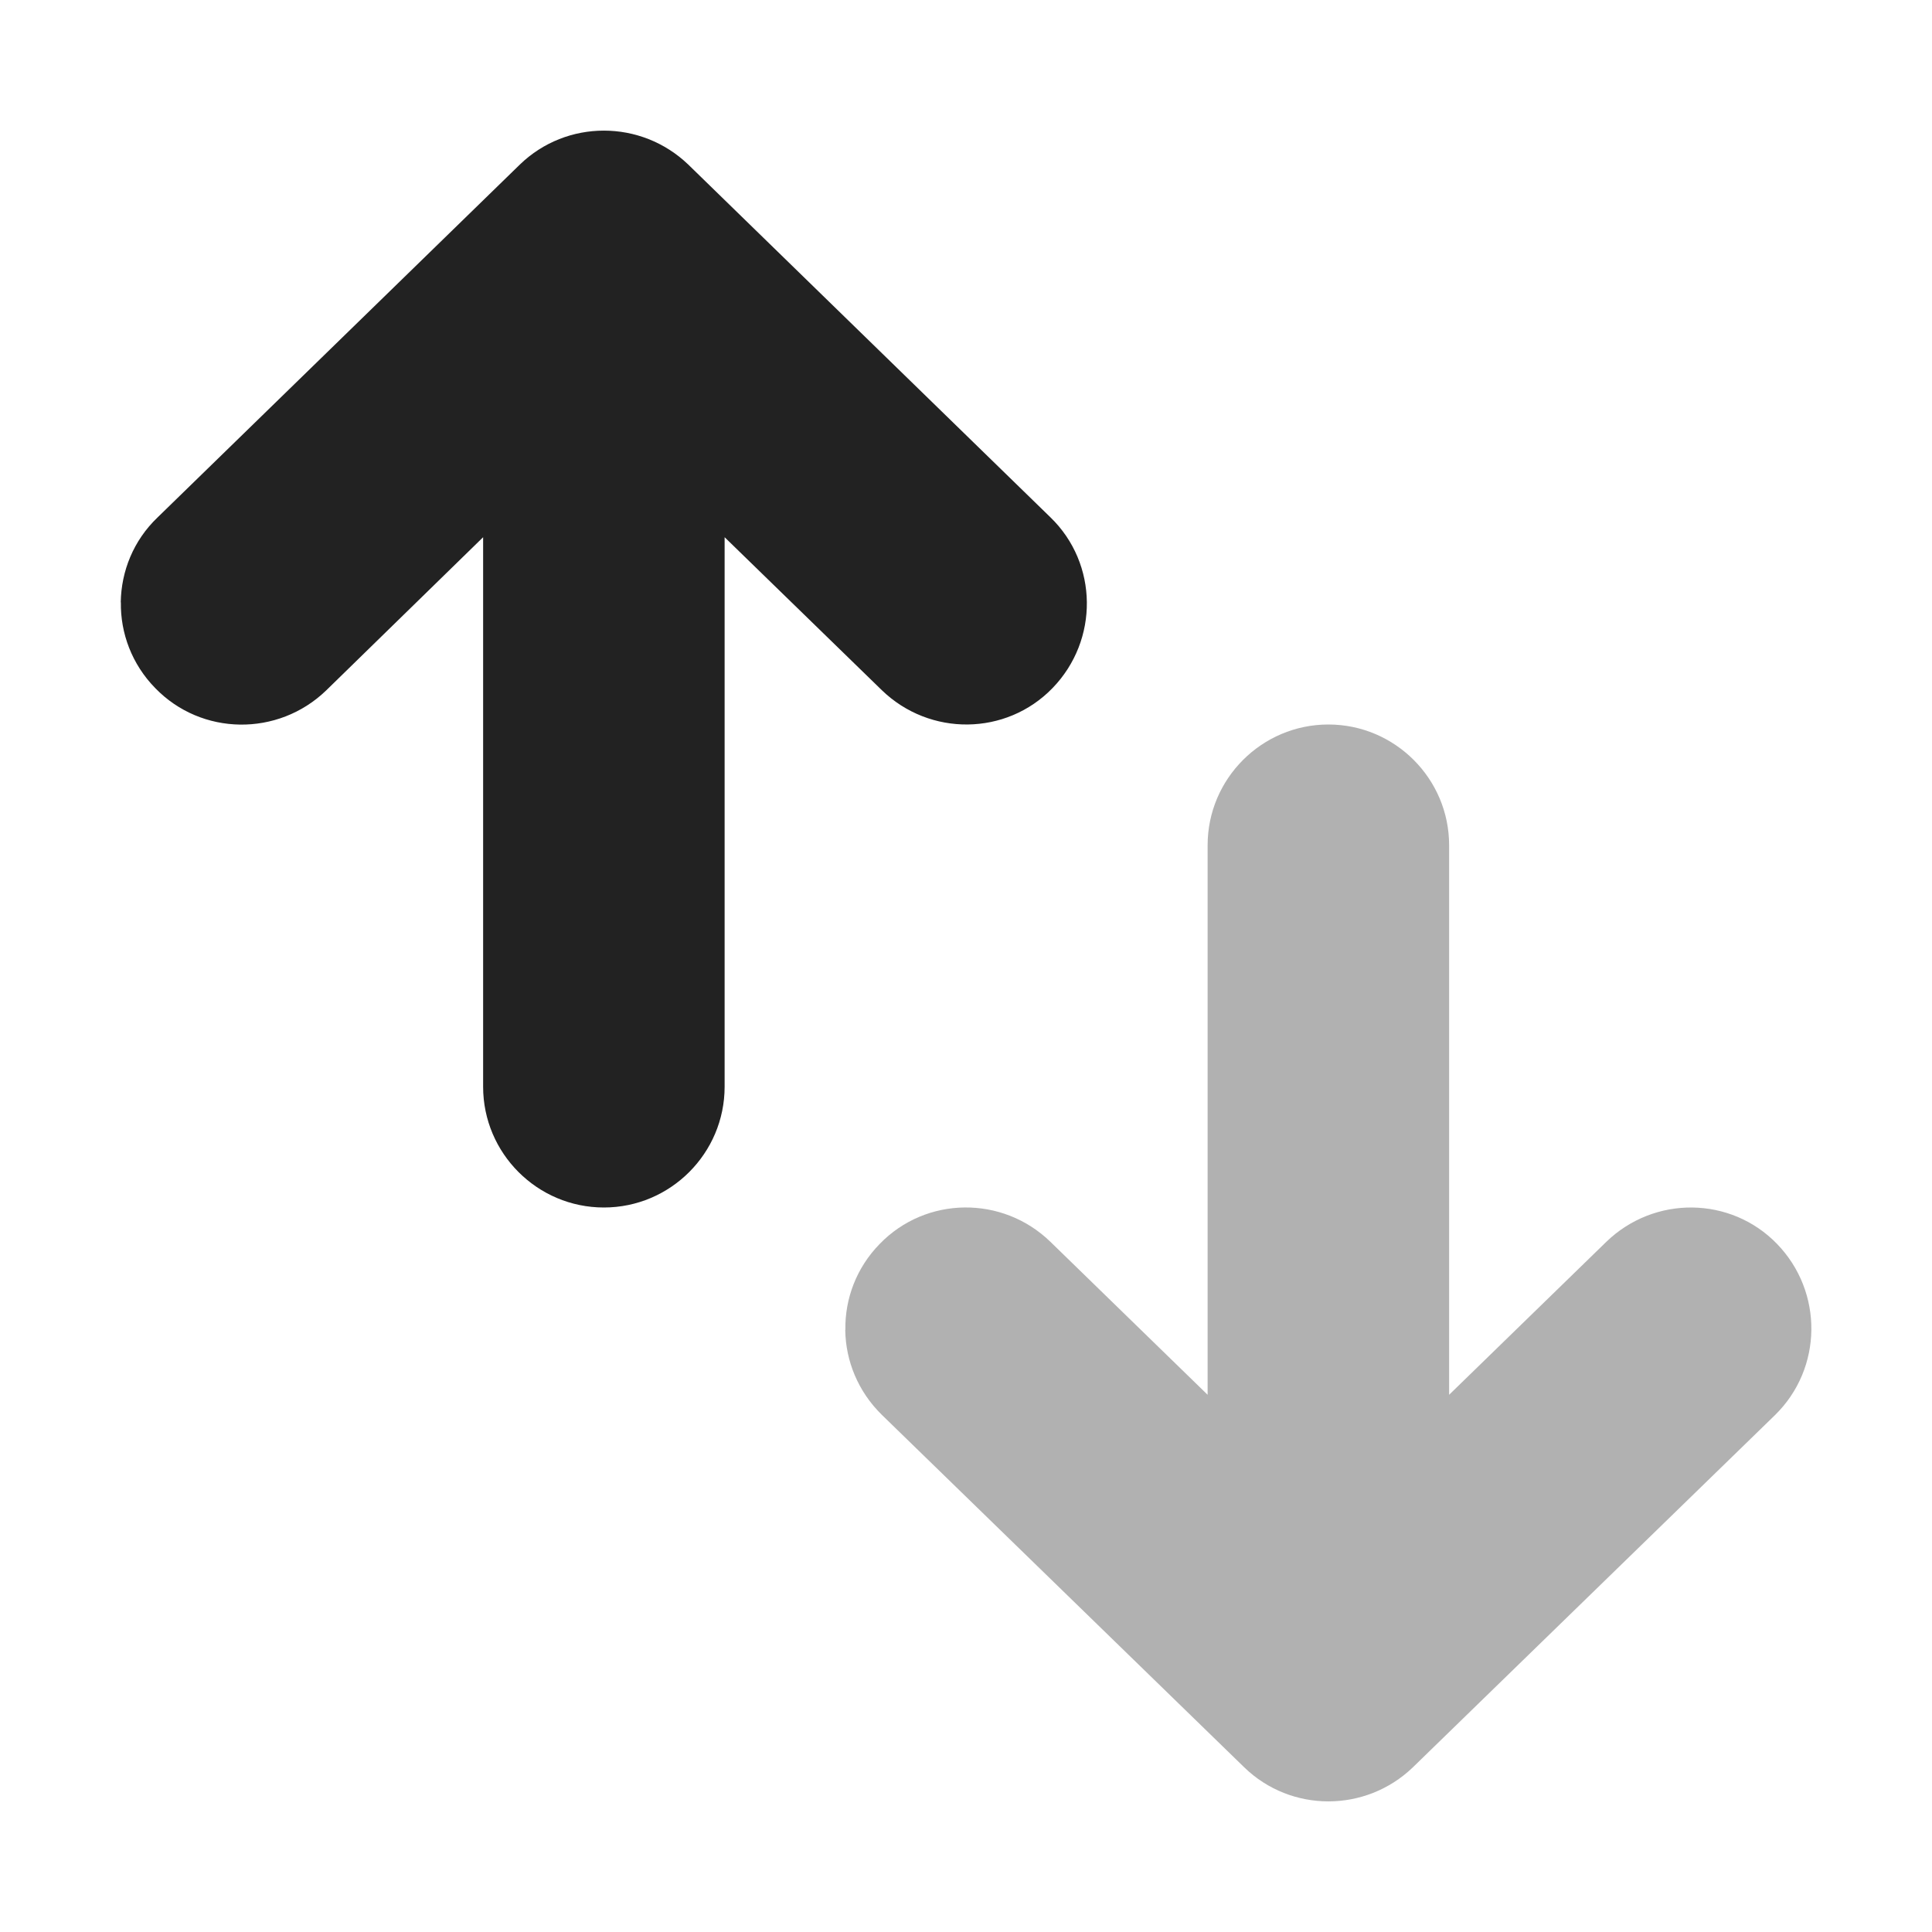
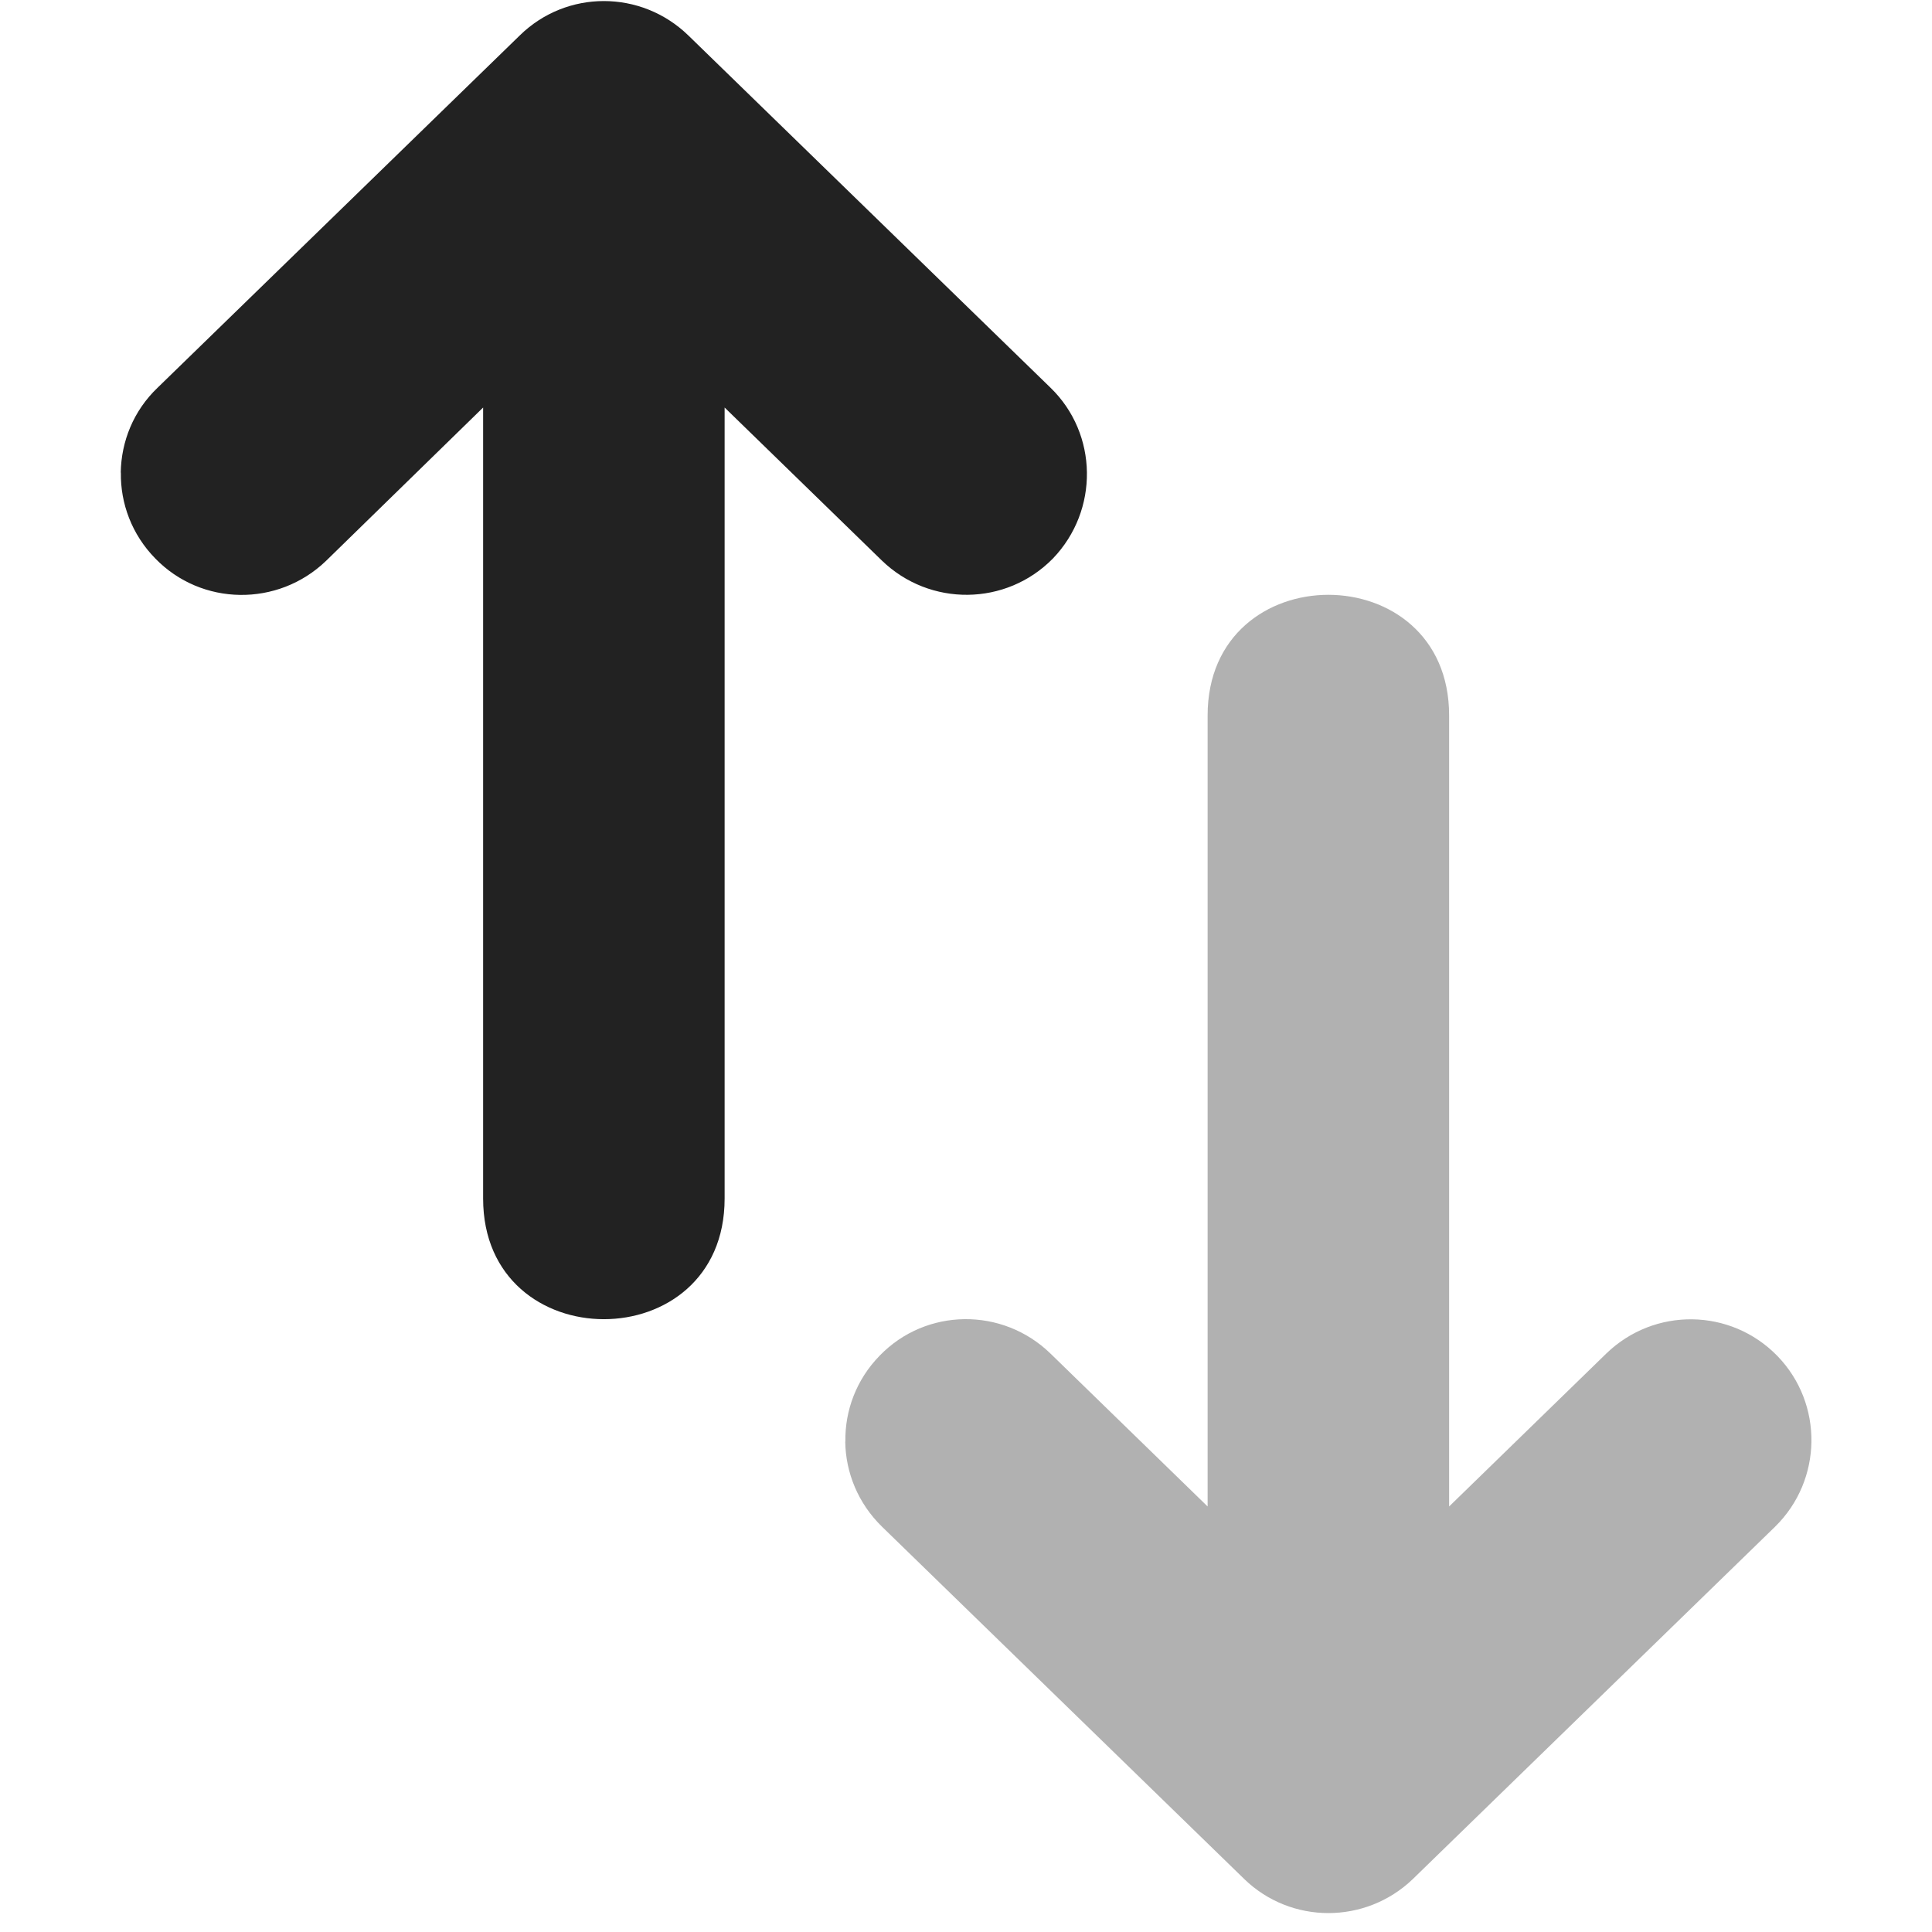
<svg xmlns="http://www.w3.org/2000/svg" height="16px" viewBox="0 0 16 16" width="16px">
  <g fill="#222222" fill-rule="evenodd">
-     <path d="m 1 4.988 c 0.004 -0.258 0.105 -0.512 0.305 -0.703 l 3 -2.922 c 0.387 -0.375 1.004 -0.375 1.395 0 l 3 2.922 c 0.395 0.383 0.402 1.016 0.016 1.414 c -0.383 0.395 -1.016 0.402 -1.414 0.016 l -1.301 -1.266 v 4.551 c 0 0.551 -0.449 1 -1 1 s -1 -0.449 -1 -1 v -4.551 l -1.301 1.27 c -0.398 0.383 -1.031 0.375 -1.414 -0.02 c -0.195 -0.199 -0.289 -0.457 -0.285 -0.711 z m 0 0" />
-     <path d="m 7 11.016 c 0.004 0.254 0.105 0.508 0.305 0.703 l 3 2.918 c 0.387 0.375 1.004 0.375 1.395 0 l 3 -2.918 c 0.395 -0.387 0.402 -1.02 0.016 -1.418 c -0.383 -0.395 -1.016 -0.402 -1.414 -0.016 l -1.301 1.266 v -4.551 c 0 -0.551 -0.449 -1 -1 -1 s -1 0.449 -1 1 v 4.551 l -1.301 -1.266 c -0.398 -0.387 -1.031 -0.379 -1.414 0.016 c -0.195 0.199 -0.289 0.457 -0.285 0.711 z m 0 0" fill-opacity="0.349" />
+     <path d="m 1 3.914 c 0.004 -0.258 0.105 -0.512 0.305 -0.703 l 3 -2.918 c 0.387 -0.379 1.004 -0.379 1.395 0 l 3 2.918 c 0.395 0.383 0.402 1.016 0.02 1.414 c -0.387 0.395 -1.02 0.402 -1.418 0.016 l -1.301 -1.266 v 6.551 c 0 1.332 -2 1.332 -2 0 v -6.551 l -1.301 1.27 c -0.398 0.383 -1.031 0.375 -1.414 -0.02 c -0.195 -0.199 -0.289 -0.457 -0.285 -0.711 z m 0 0" />
+     <path d="m 7 11.941 c 0.004 0.254 0.105 0.508 0.305 0.703 l 3 2.918 c 0.387 0.375 1.004 0.375 1.395 0 l 3 -2.918 c 0.395 -0.387 0.402 -1.02 0.02 -1.414 c -0.387 -0.398 -1.02 -0.406 -1.418 -0.02 l -1.301 1.266 v -6.551 c 0 -1.332 -2 -1.332 -2 0 v 6.551 l -1.301 -1.266 c -0.398 -0.387 -1.031 -0.379 -1.414 0.016 c -0.195 0.199 -0.289 0.457 -0.285 0.711 z m 0 0" fill-opacity="0.349" />
  </g>
</svg>
